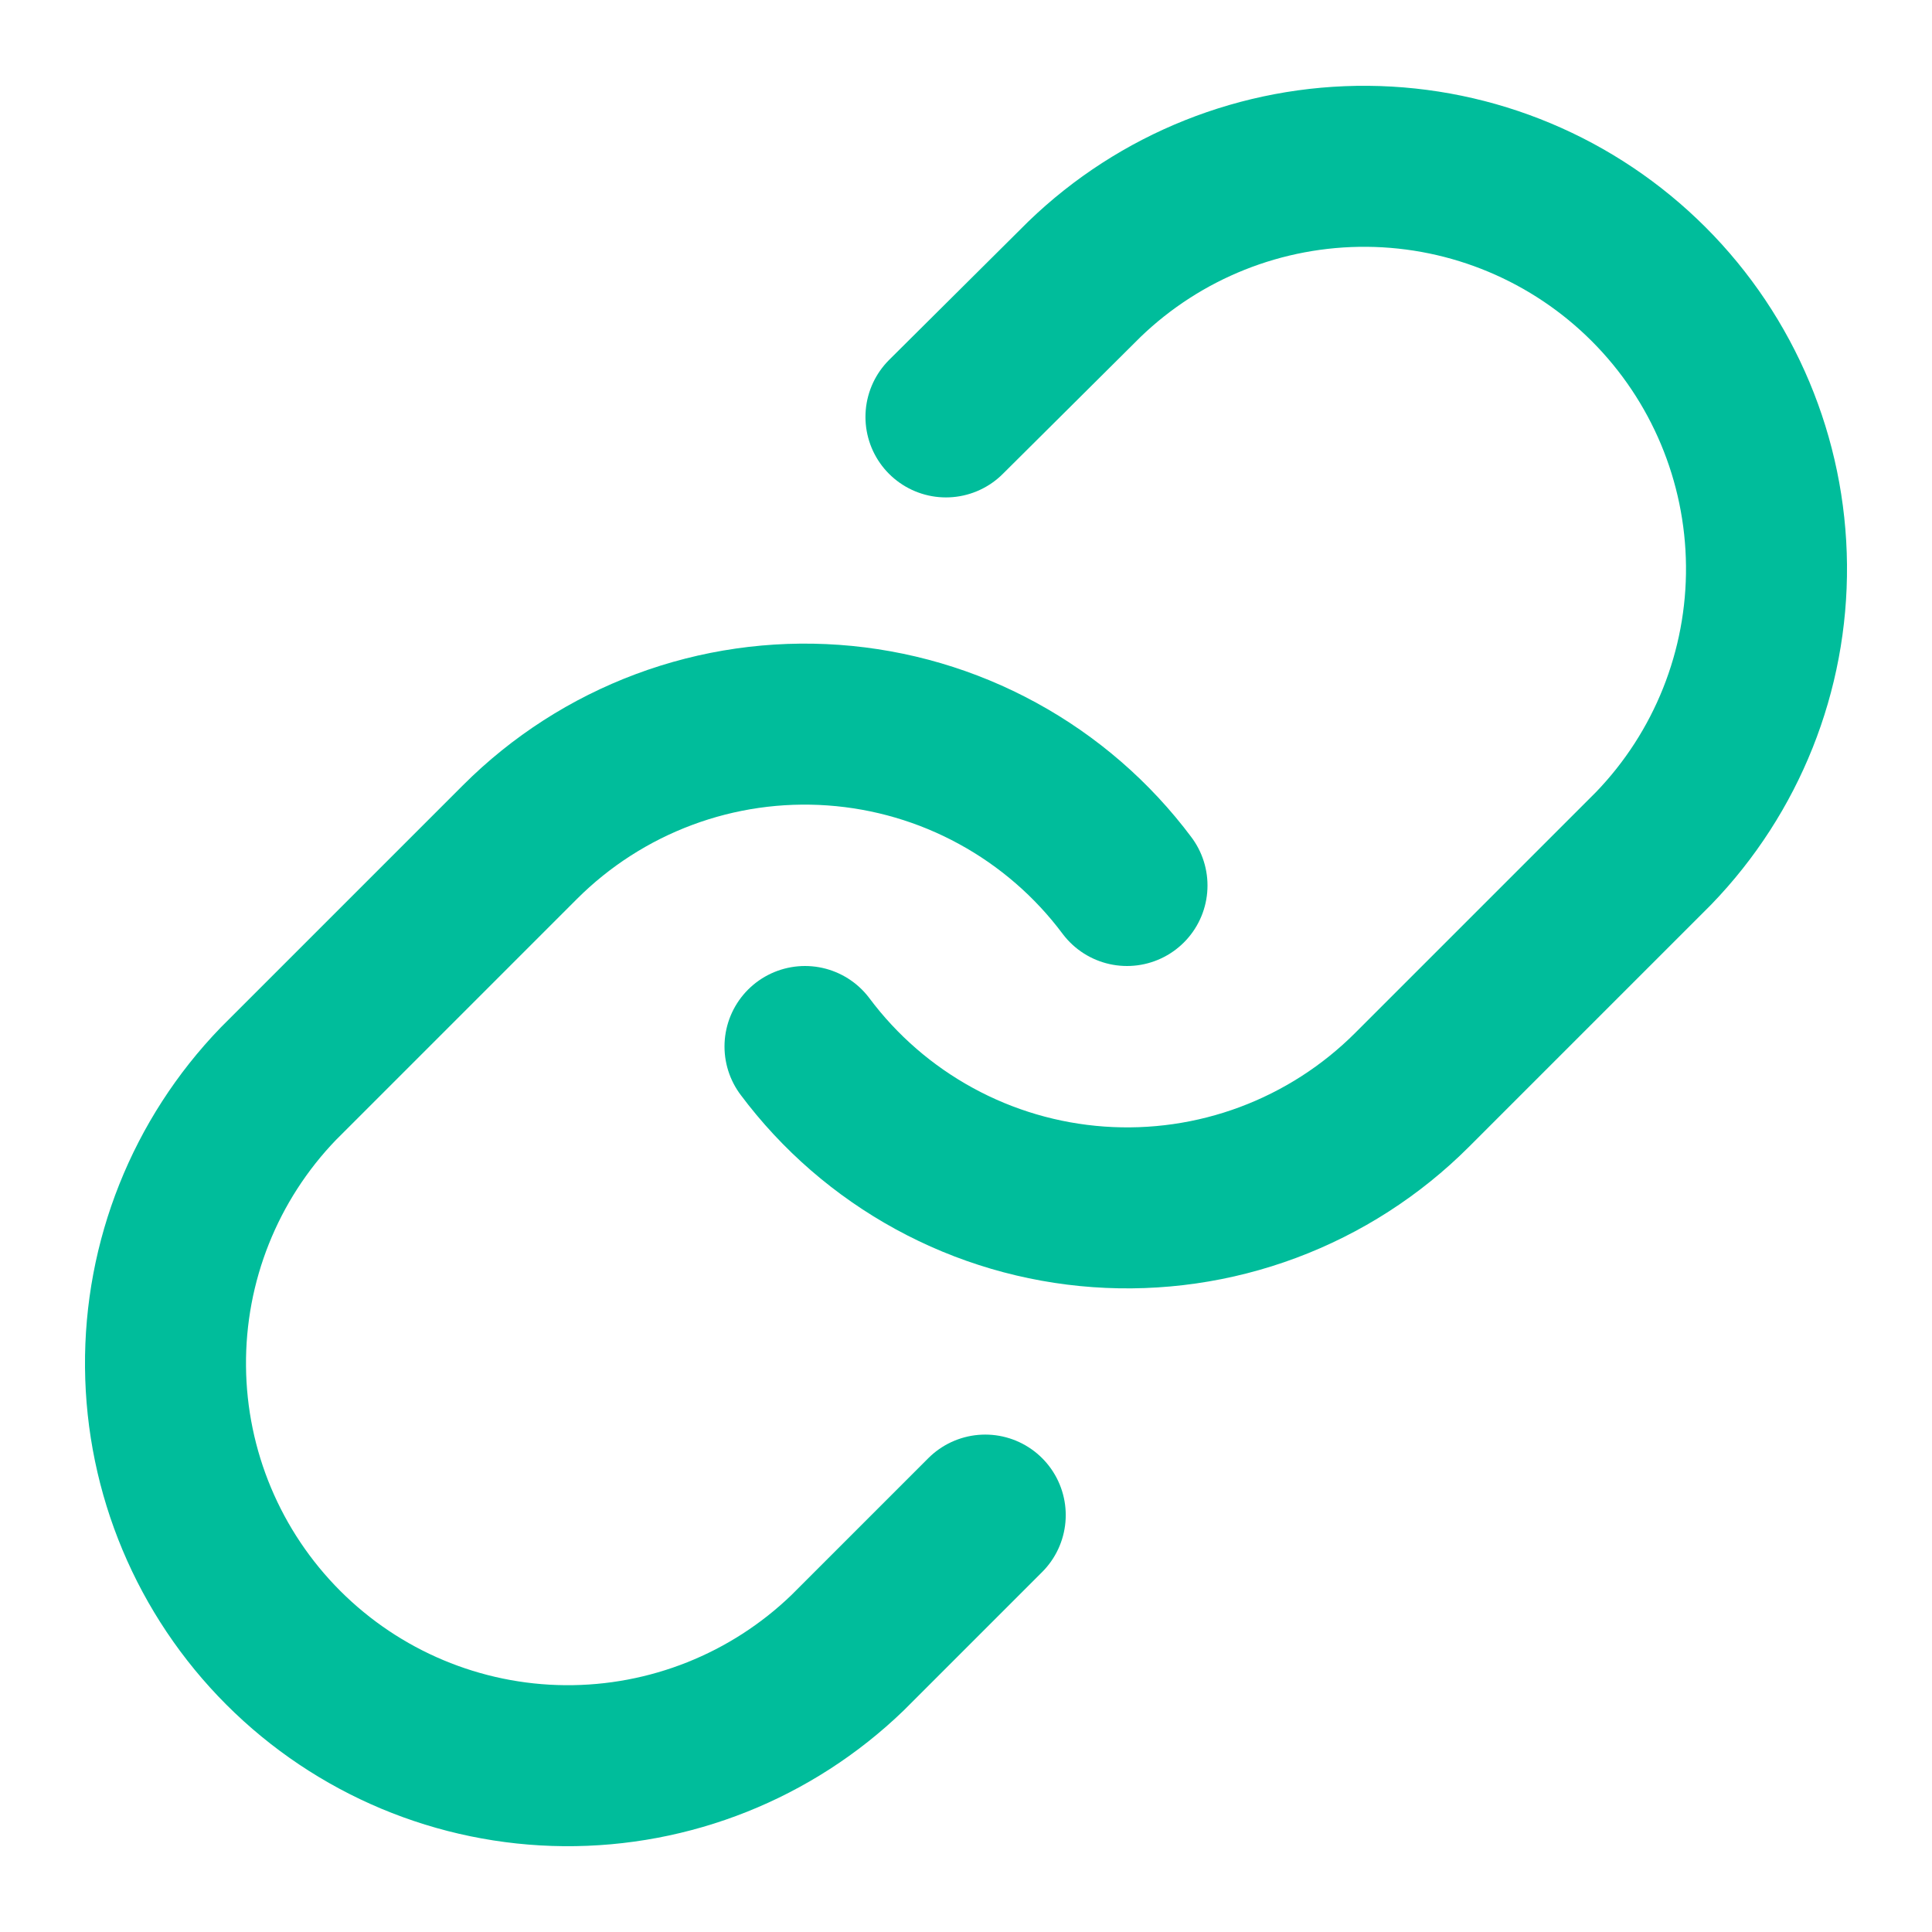
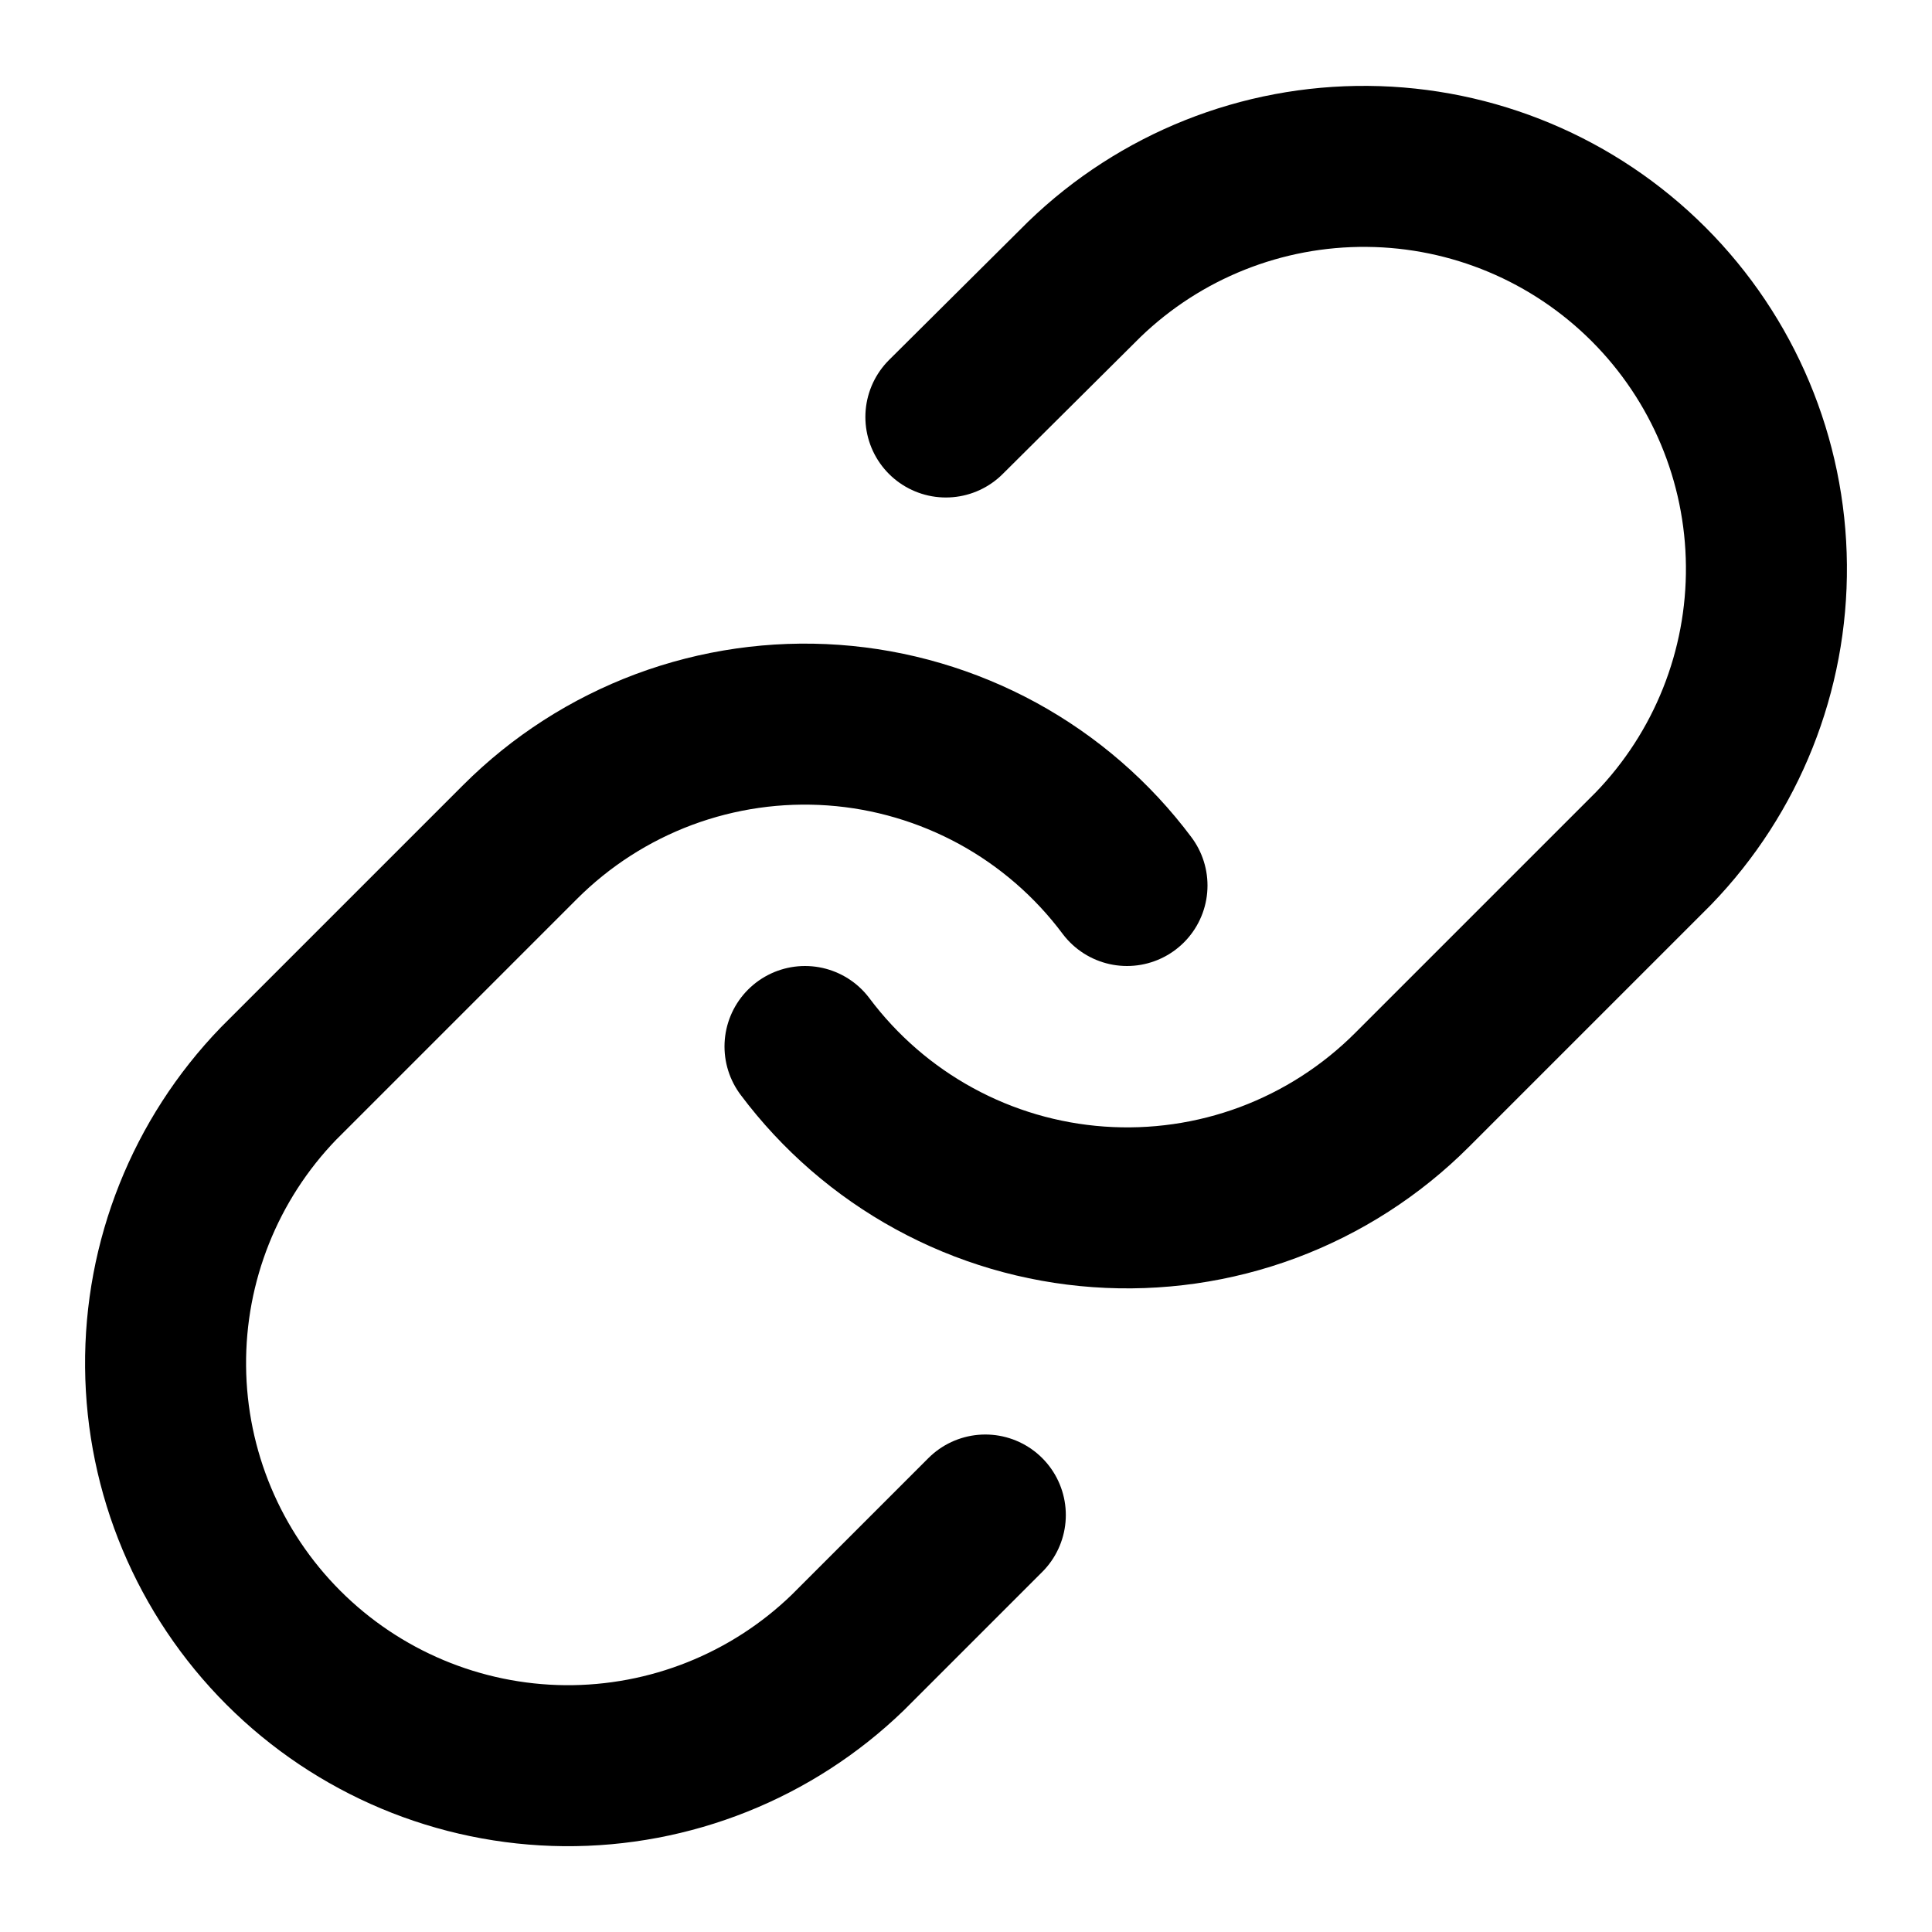
- <svg xmlns="http://www.w3.org/2000/svg" fill="none" version="1.1" viewBox="0 0 24 24">
-   <g id="Start Icon" stroke="#00BD9B" stroke-linecap="round" stroke-linejoin="round" stroke-width="2">
-     <path id="Vector" d="m10 13c0.429 0.574 0.977 1.049 1.607 1.393 0.629 0.344 1.325 0.548 2.04 0.599 0.715 0.051 1.433-0.052 2.105-0.303 0.672-0.251 1.282-0.643 1.789-1.15l3-3c0.911-0.943 1.415-2.206 1.403-3.517s-0.537-2.565-1.464-3.492-2.181-1.453-3.492-1.464c-1.311-0.011-2.574 0.493-3.517 1.403l-1.72 1.71" />
-     <path d="m14 11c-0.429-0.574-0.977-1.049-1.607-1.393-0.629-0.344-1.325-0.548-2.04-0.599-0.715-0.051-1.433 0.052-2.105 0.303-0.672 0.251-1.282 0.643-1.789 1.15l-3 3c-0.911 0.943-1.415 2.206-1.403 3.517 0.011 1.311 0.537 2.565 1.464 3.492 0.927 0.927 2.181 1.453 3.492 1.464s2.574-0.493 3.517-1.403l1.71-1.71" />
-   </g>
+ <svg xmlns="http://www.w3.org/2000/svg" width="24" height="24" viewBox="0 0 24 24" fill="none">
+   <path d="M10 13C10.43 13.574 10.977 14.049 11.607 14.393C12.236 14.737 12.931 14.941 13.647 14.992C14.362 15.043 15.08 14.94 15.751 14.69C16.423 14.439 17.033 14.047 17.54 13.54L20.54 10.54C21.451 9.597 21.955 8.334 21.943 7.023C21.932 5.712 21.406 4.458 20.479 3.531C19.552 2.604 18.298 2.078 16.987 2.067C15.676 2.055 14.413 2.559 13.47 3.47L11.75 5.18" stroke="currentColor" stroke-width="2" stroke-linecap="round" stroke-linejoin="round" fill="transparent" />
+   <path d="M14 11C13.571 10.426 13.023 9.951 12.394 9.607C11.764 9.264 11.069 9.059 10.354 9.008C9.638 8.957 8.921 9.06 8.249 9.31C7.577 9.561 6.967 9.953 6.46 10.46L3.46 13.46C2.549 14.403 2.045 15.666 2.057 16.977C2.068 18.288 2.594 19.542 3.521 20.469C4.448 21.396 5.702 21.922 7.013 21.934C8.324 21.945 9.587 21.441 10.53 20.53L12.24 18.82" stroke="currentColor" stroke-width="2" stroke-linecap="round" stroke-linejoin="round" fill="transparent" />
</svg>
